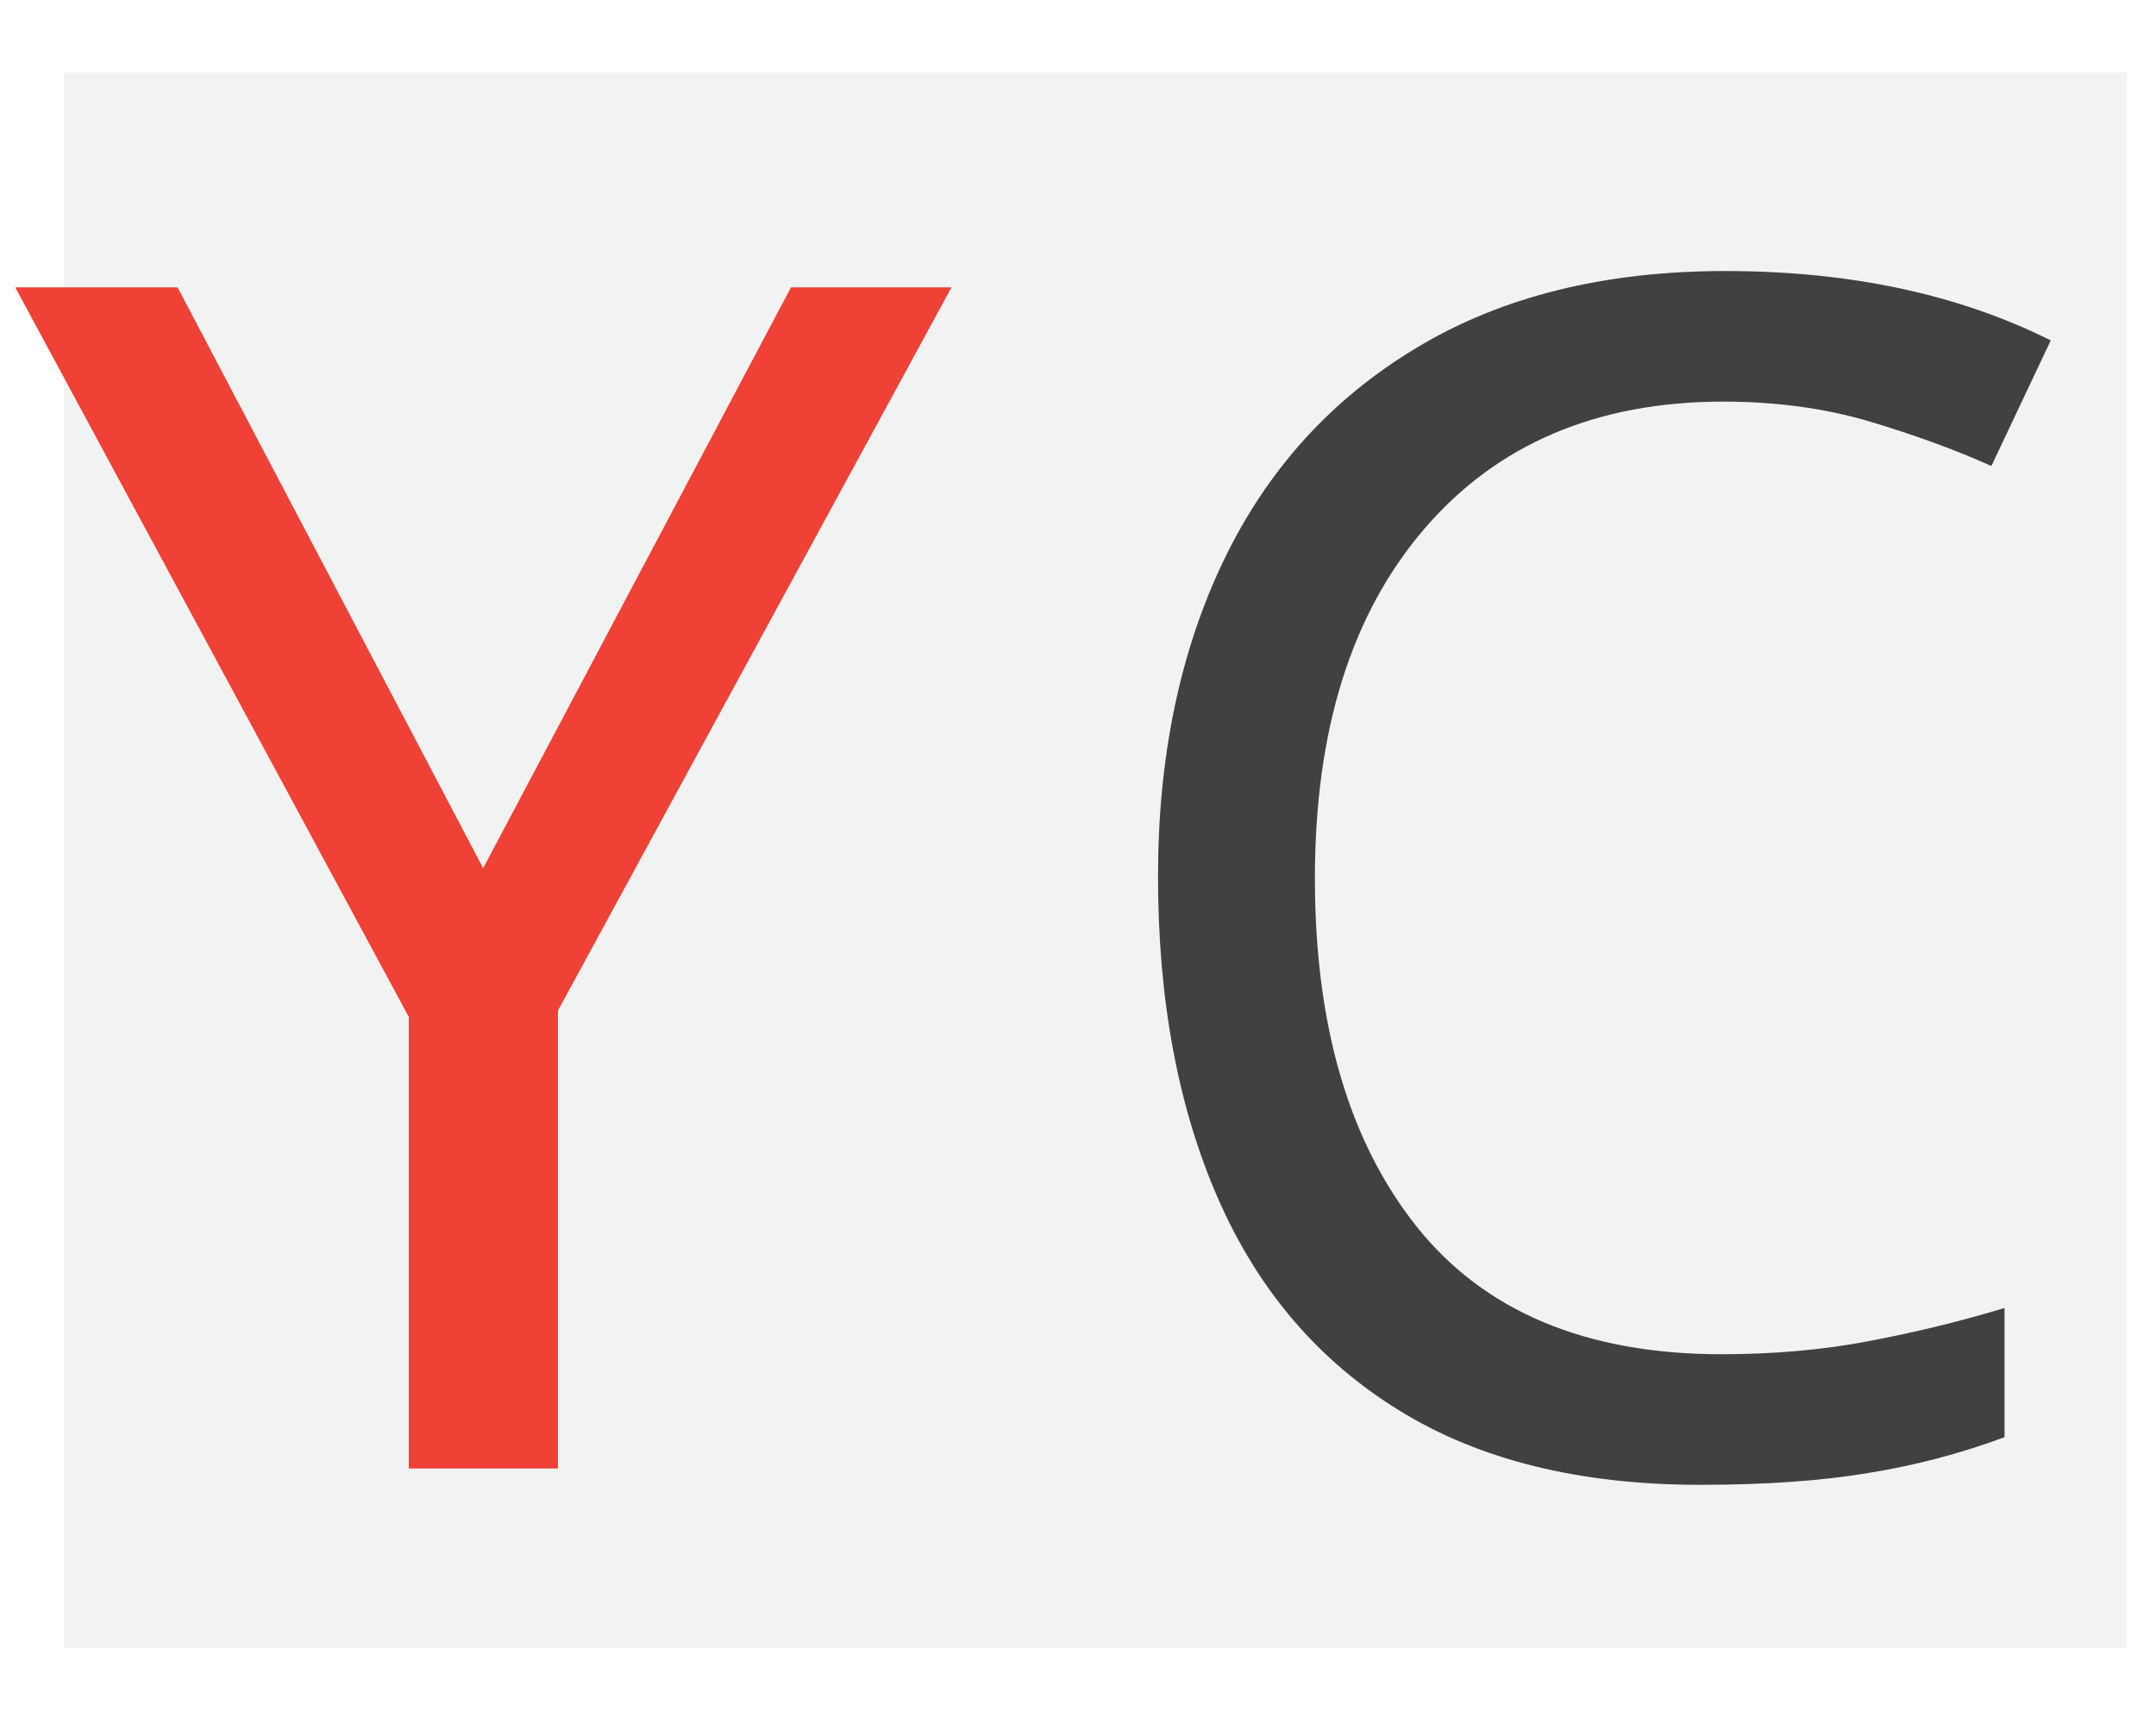
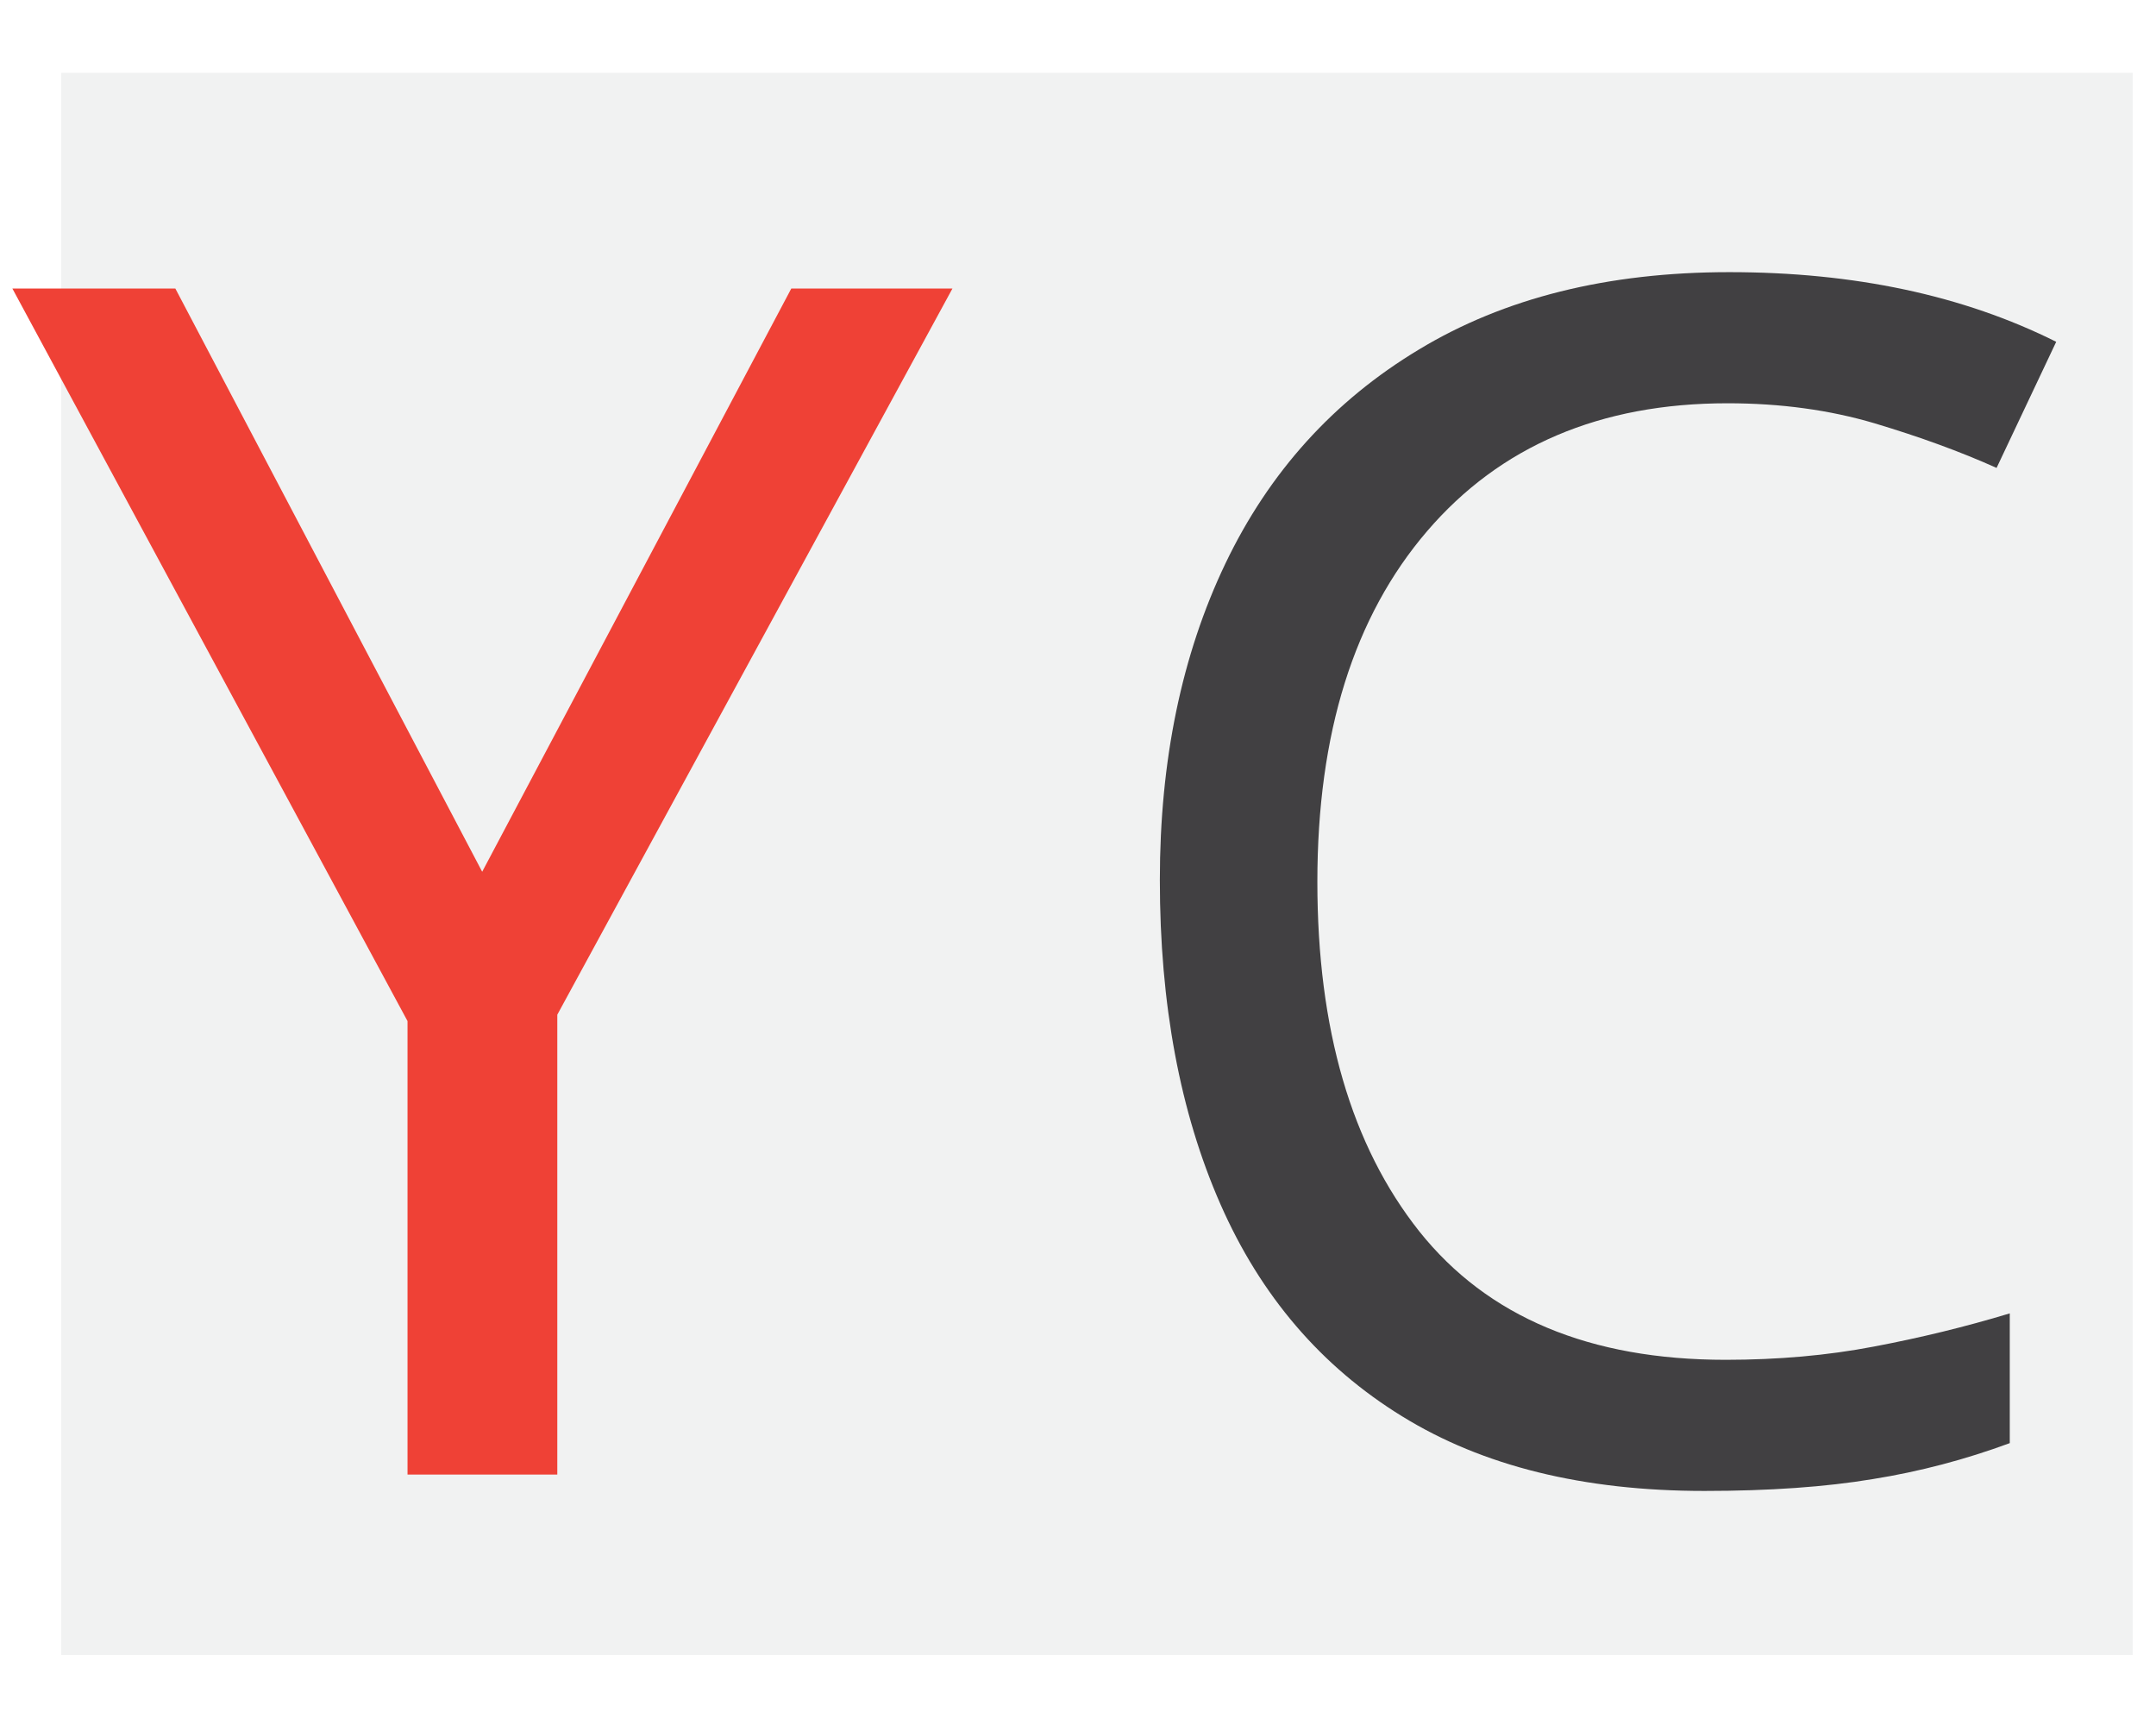
- <svg xmlns="http://www.w3.org/2000/svg" version="1.1" id="Layer_1" x="0px" y="0px" viewBox="0 0 74.3 59.4" style="enable-background:new 0 0 74.3 59.4;" xml:space="preserve">
+ <svg xmlns="http://www.w3.org/2000/svg" version="1.1" id="Layer_1" x="0px" y="0px" viewBox="-281.9 211.6 74 59.4" style="enable-background:new -281.9 211.6 74 59.4;" xml:space="preserve">
  <style type="text/css">
	.st0{fill:#F1F2F2;}
	.st1{fill:#EF4136;}
	.st2{font-family:'Blackout-TwoAM';}
	.st3{font-size:57px;}
	.st4{fill:#414042;}
</style>
  <g>
-     <rect x="2.2" y="2.5" class="st0" width="71.1" height="54.3" />
+     <rect x="-279.8" y="214.1" class="st0" width="71.1" height="54.3" />
    <g>
-       <text transform="matrix(1 0 0 1 0.5249 50.6057)">
-         <tspan x="0" y="0" class="st1 st2 st3">Y</tspan>
-         <tspan x="35.9" y="0" class="st4 st2 st3">C</tspan>
-       </text>
+       <text transform="matrix(1 0 0 1 -281.4751 262.2057)" class="st1 st2 st3">Y</text>
+       <text transform="matrix(1 0 0 1 -245.5751 262.2057)" class="st4 st2 st3">C</text>
    </g>
  </g>
</svg>
